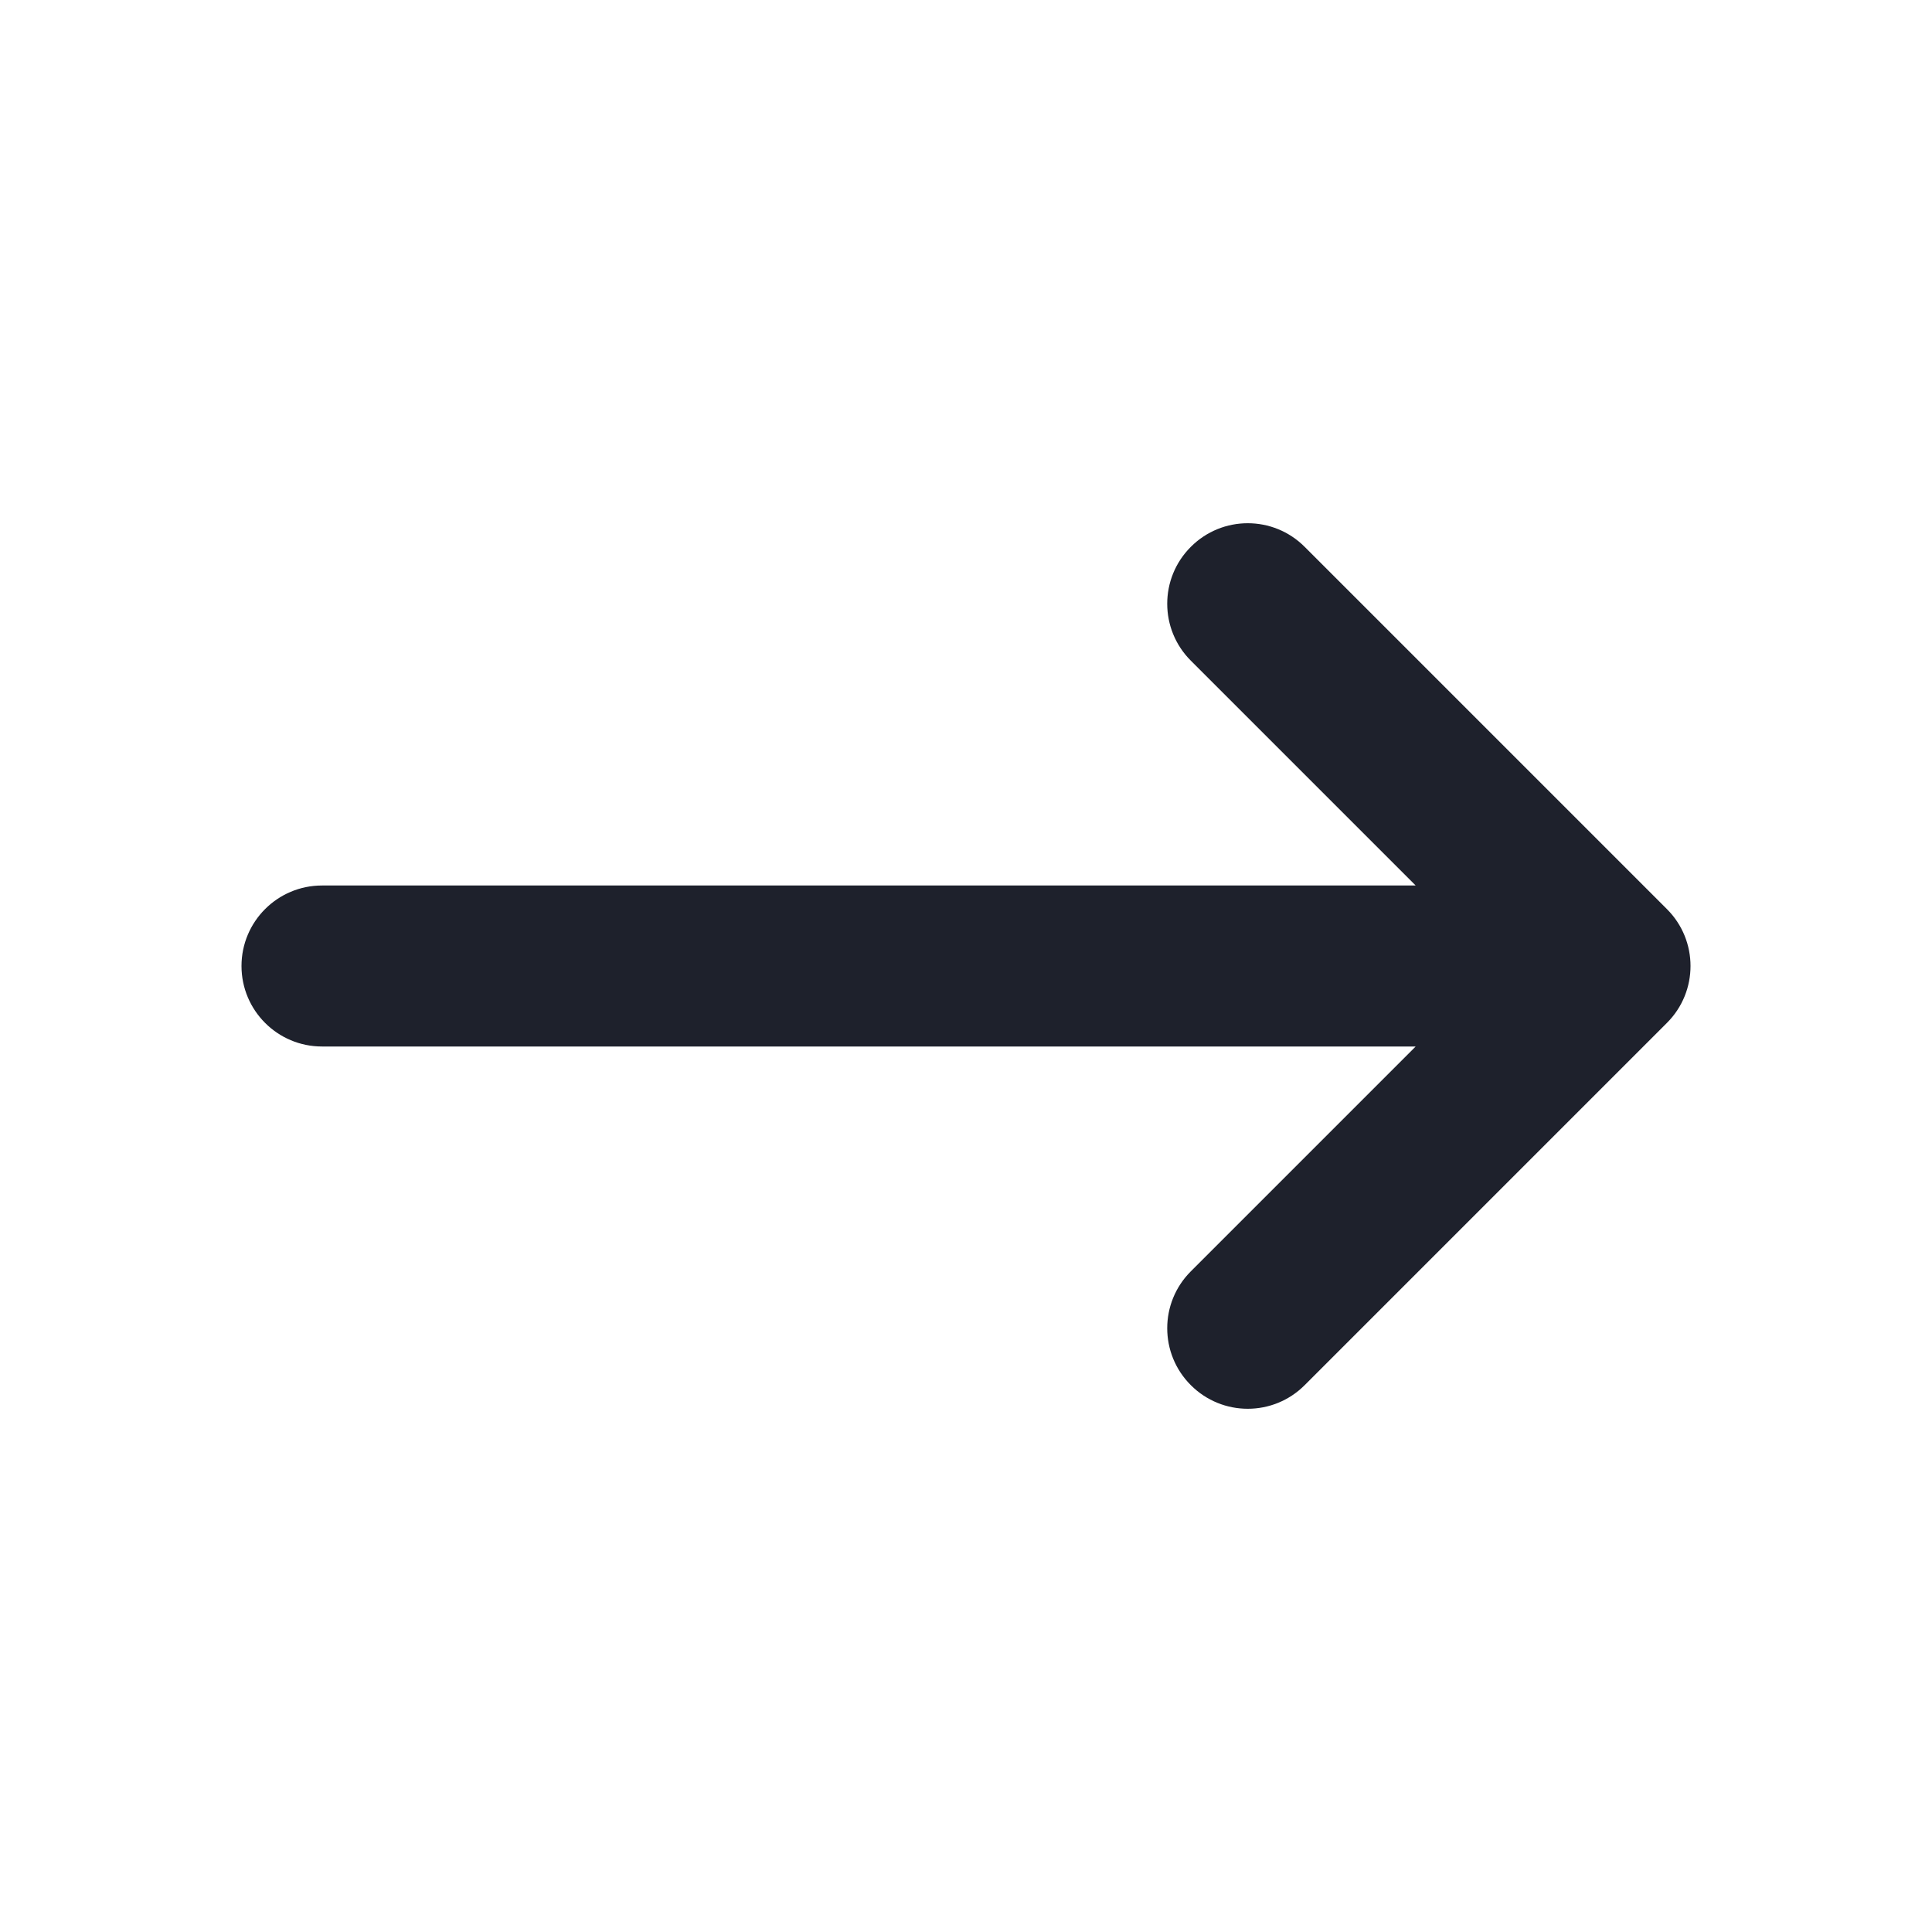
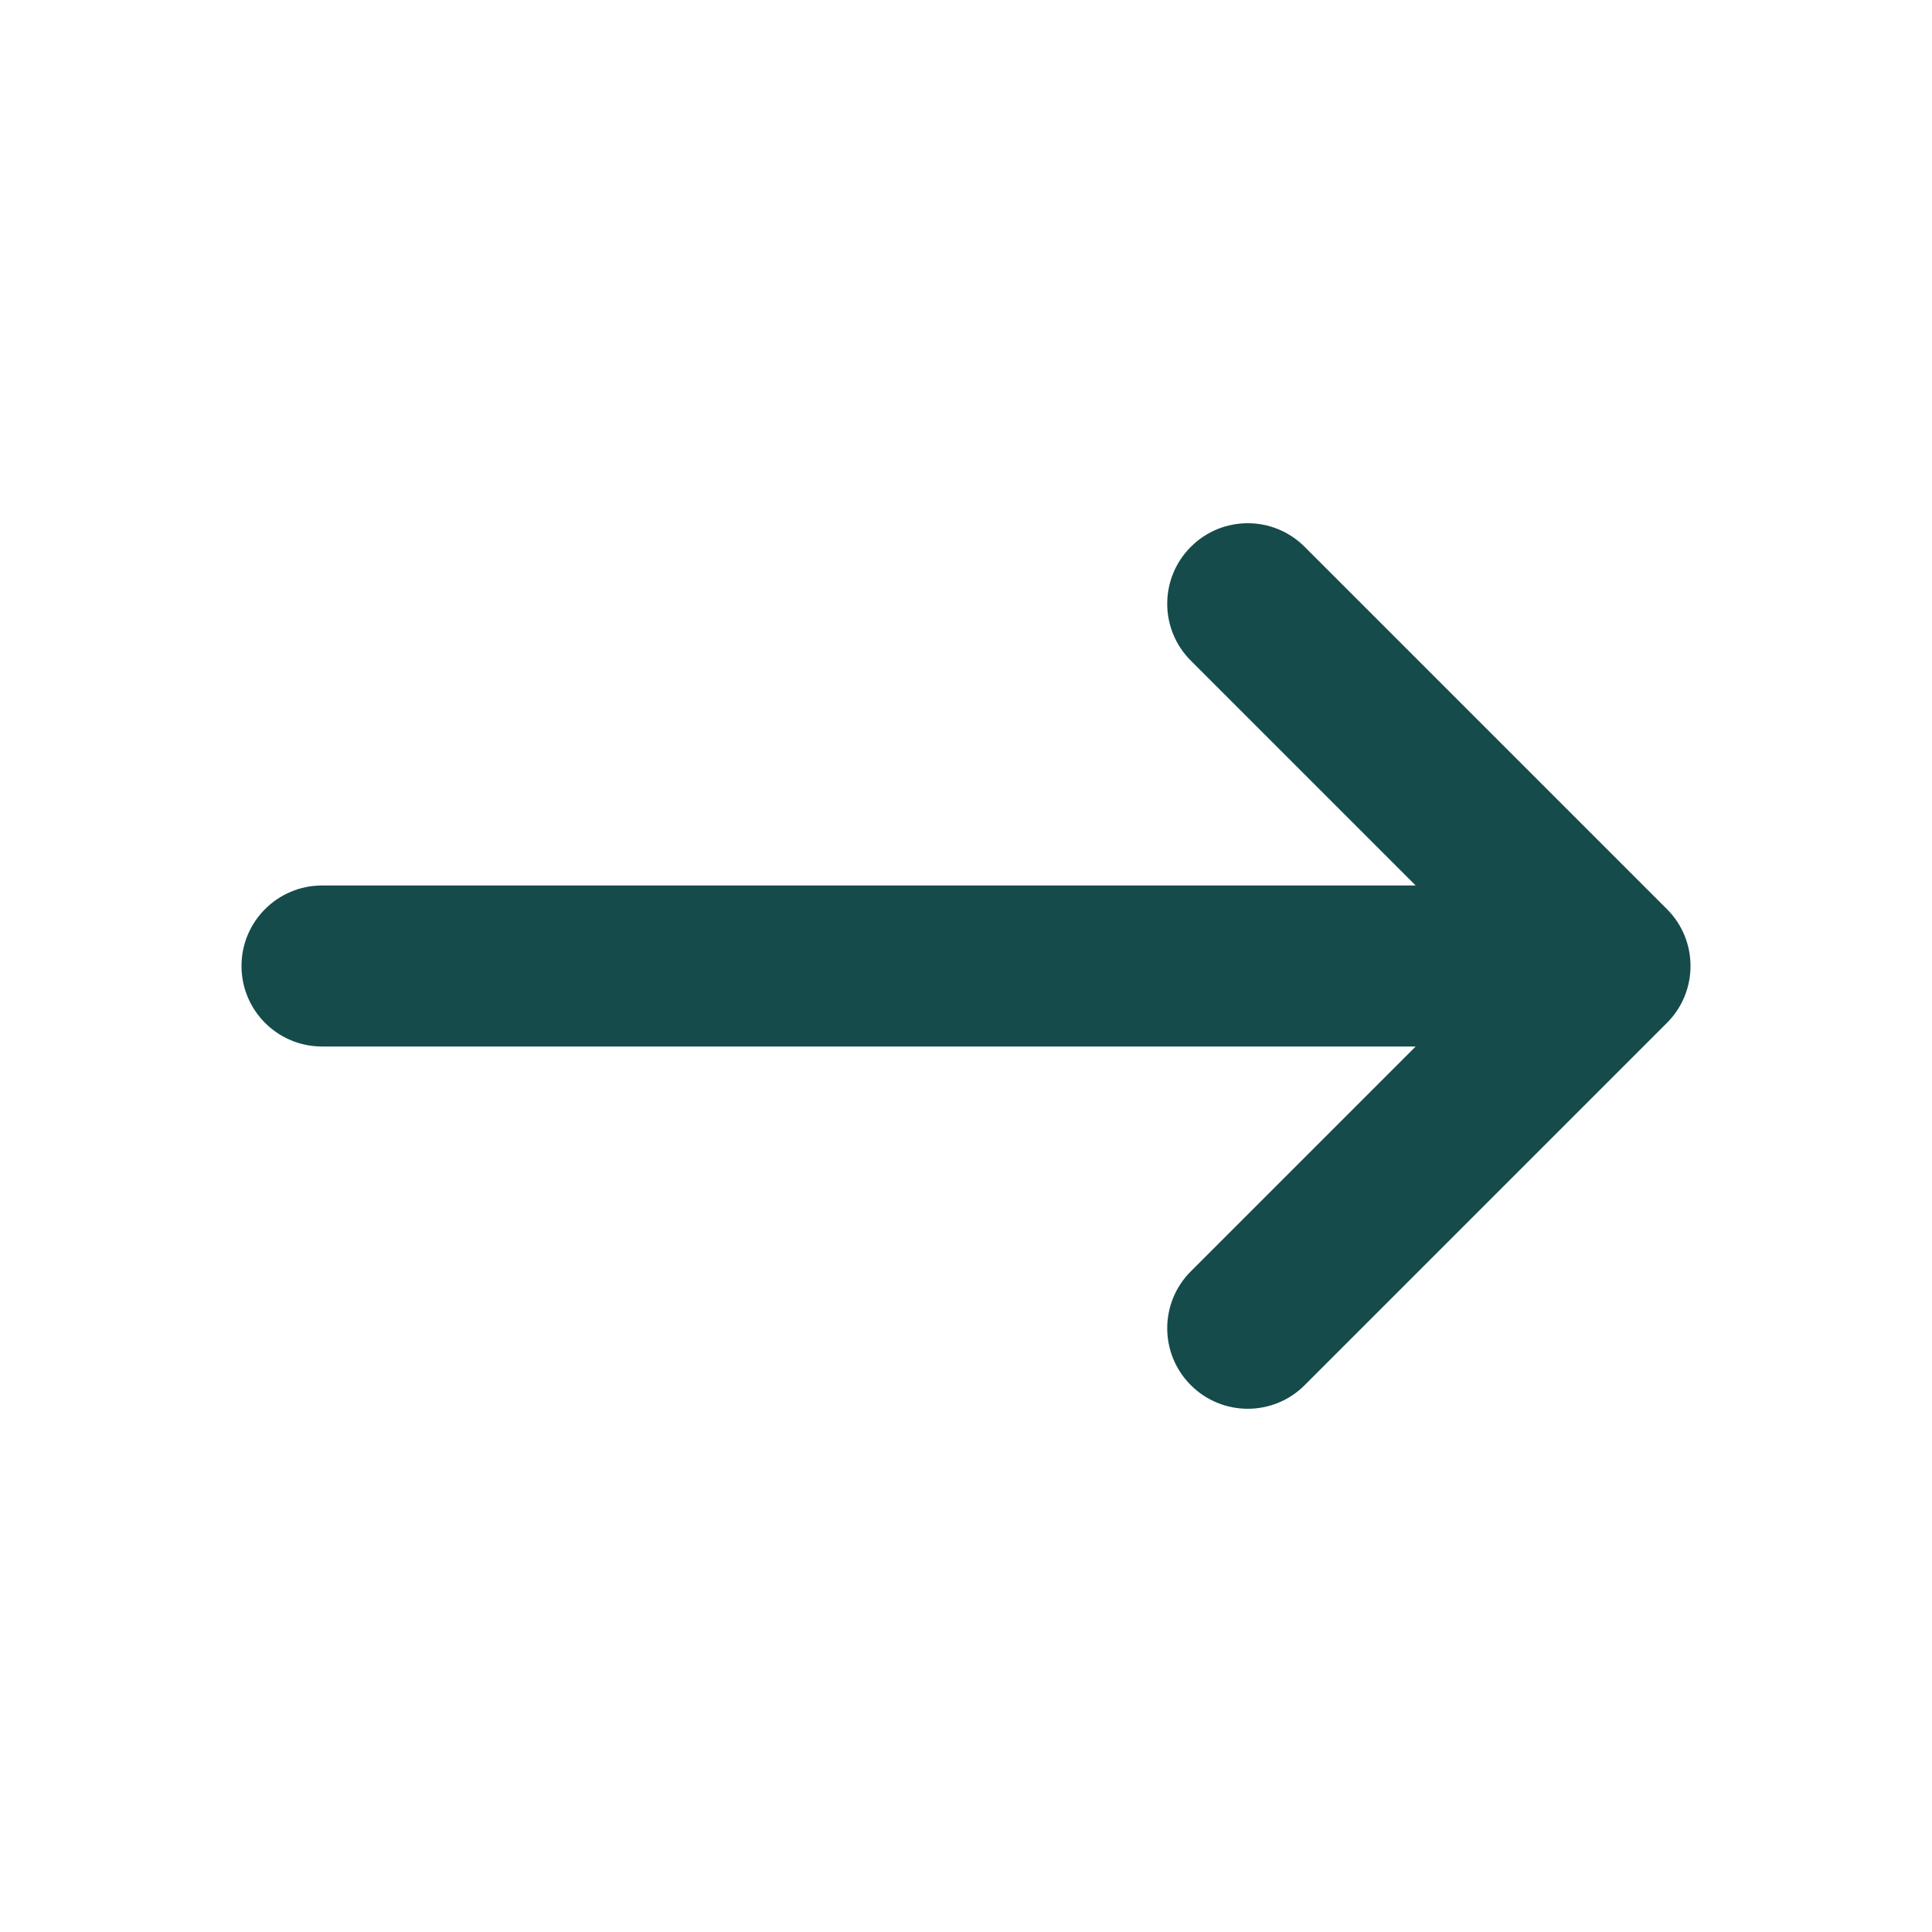
- <svg xmlns="http://www.w3.org/2000/svg" width="24" height="24" viewBox="0 0 24 24" fill="none">
-   <path fill-rule="evenodd" clip-rule="evenodd" d="M14.793 6.793C15.183 6.402 15.817 6.402 16.207 6.793L20.707 11.293C21.098 11.683 21.098 12.317 20.707 12.707L16.207 17.207C15.817 17.598 15.183 17.598 14.793 17.207C14.402 16.817 14.402 16.183 14.793 15.793L17.586 13H4C3.448 13 3 12.552 3 12C3 11.448 3.448 11 4 11H17.586L14.793 8.207C14.402 7.817 14.402 7.183 14.793 6.793Z" fill="#1E212C" />
+ <svg xmlns="http://www.w3.org/2000/svg" width="24" height="24" viewBox="0 0 24 24" fill="#154b4b">
+   <path fill-rule="evenodd" clip-rule="evenodd" d="M14.793 6.793C15.183 6.402 15.817 6.402 16.207 6.793L20.707 11.293C21.098 11.683 21.098 12.317 20.707 12.707L16.207 17.207C15.817 17.598 15.183 17.598 14.793 17.207C14.402 16.817 14.402 16.183 14.793 15.793L17.586 13H4C3.448 13 3 12.552 3 12C3 11.448 3.448 11 4 11H17.586L14.793 8.207C14.402 7.817 14.402 7.183 14.793 6.793Z" fill="#154b4b" />
</svg>
